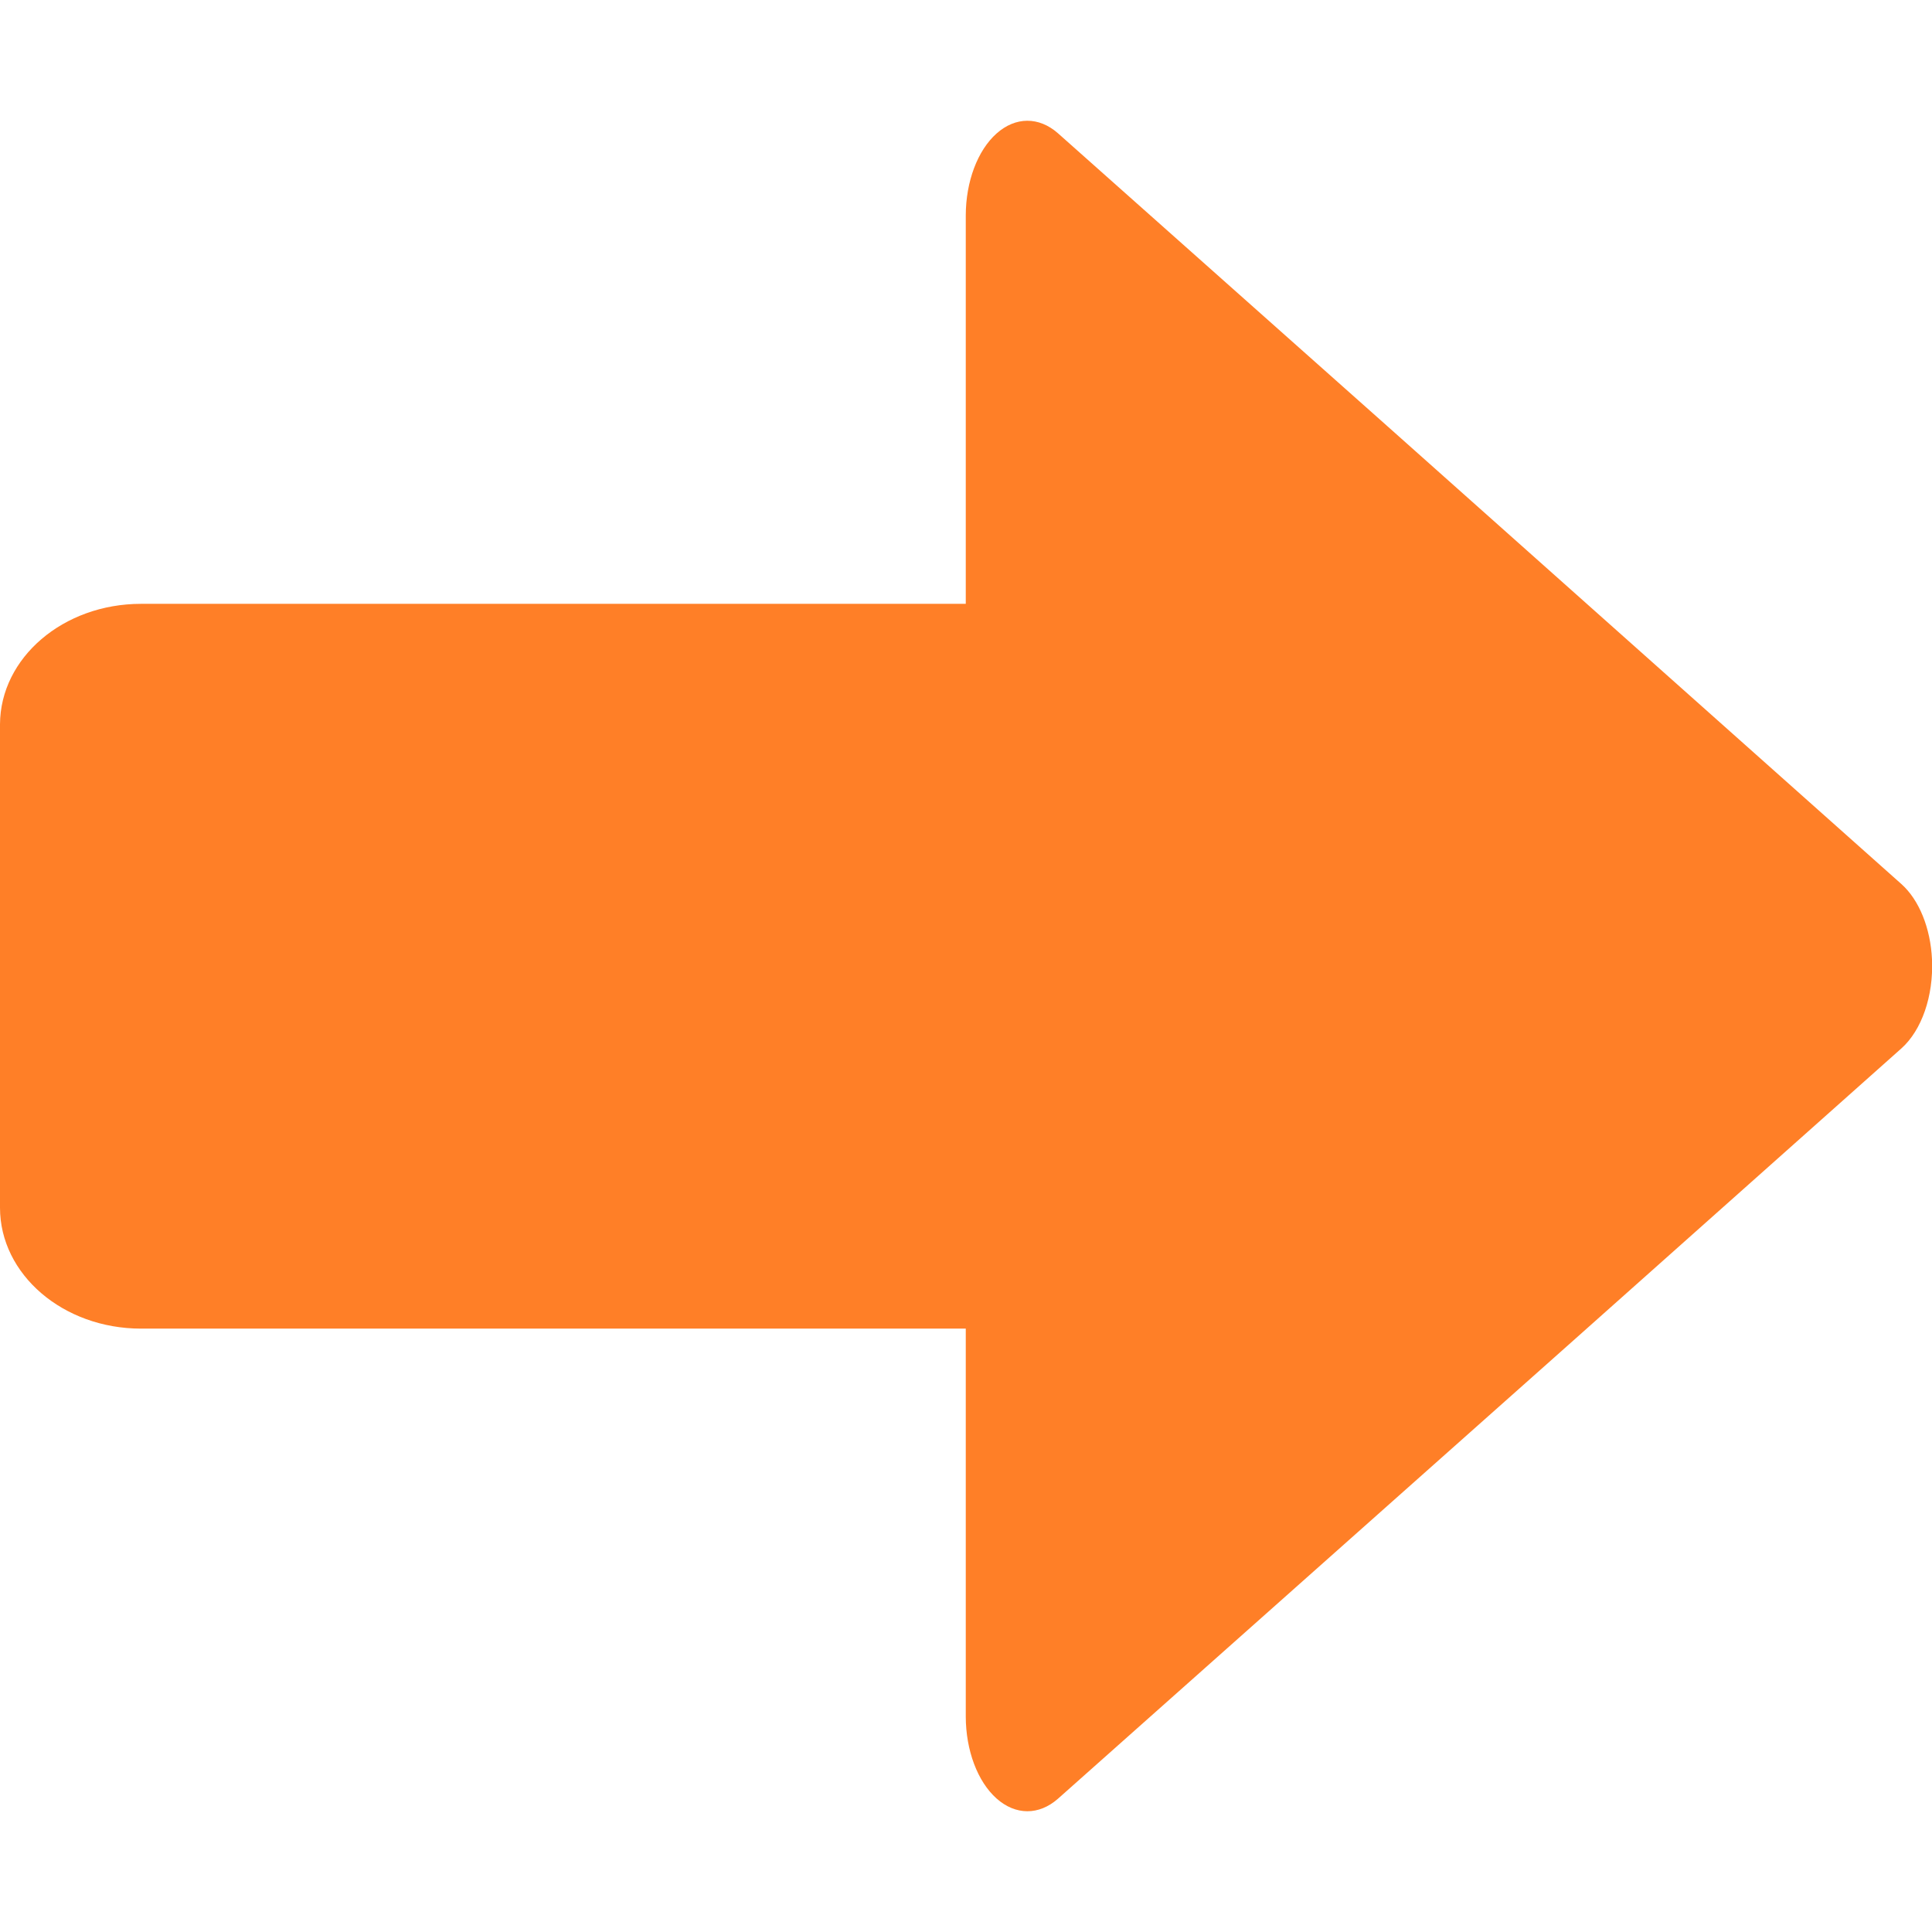
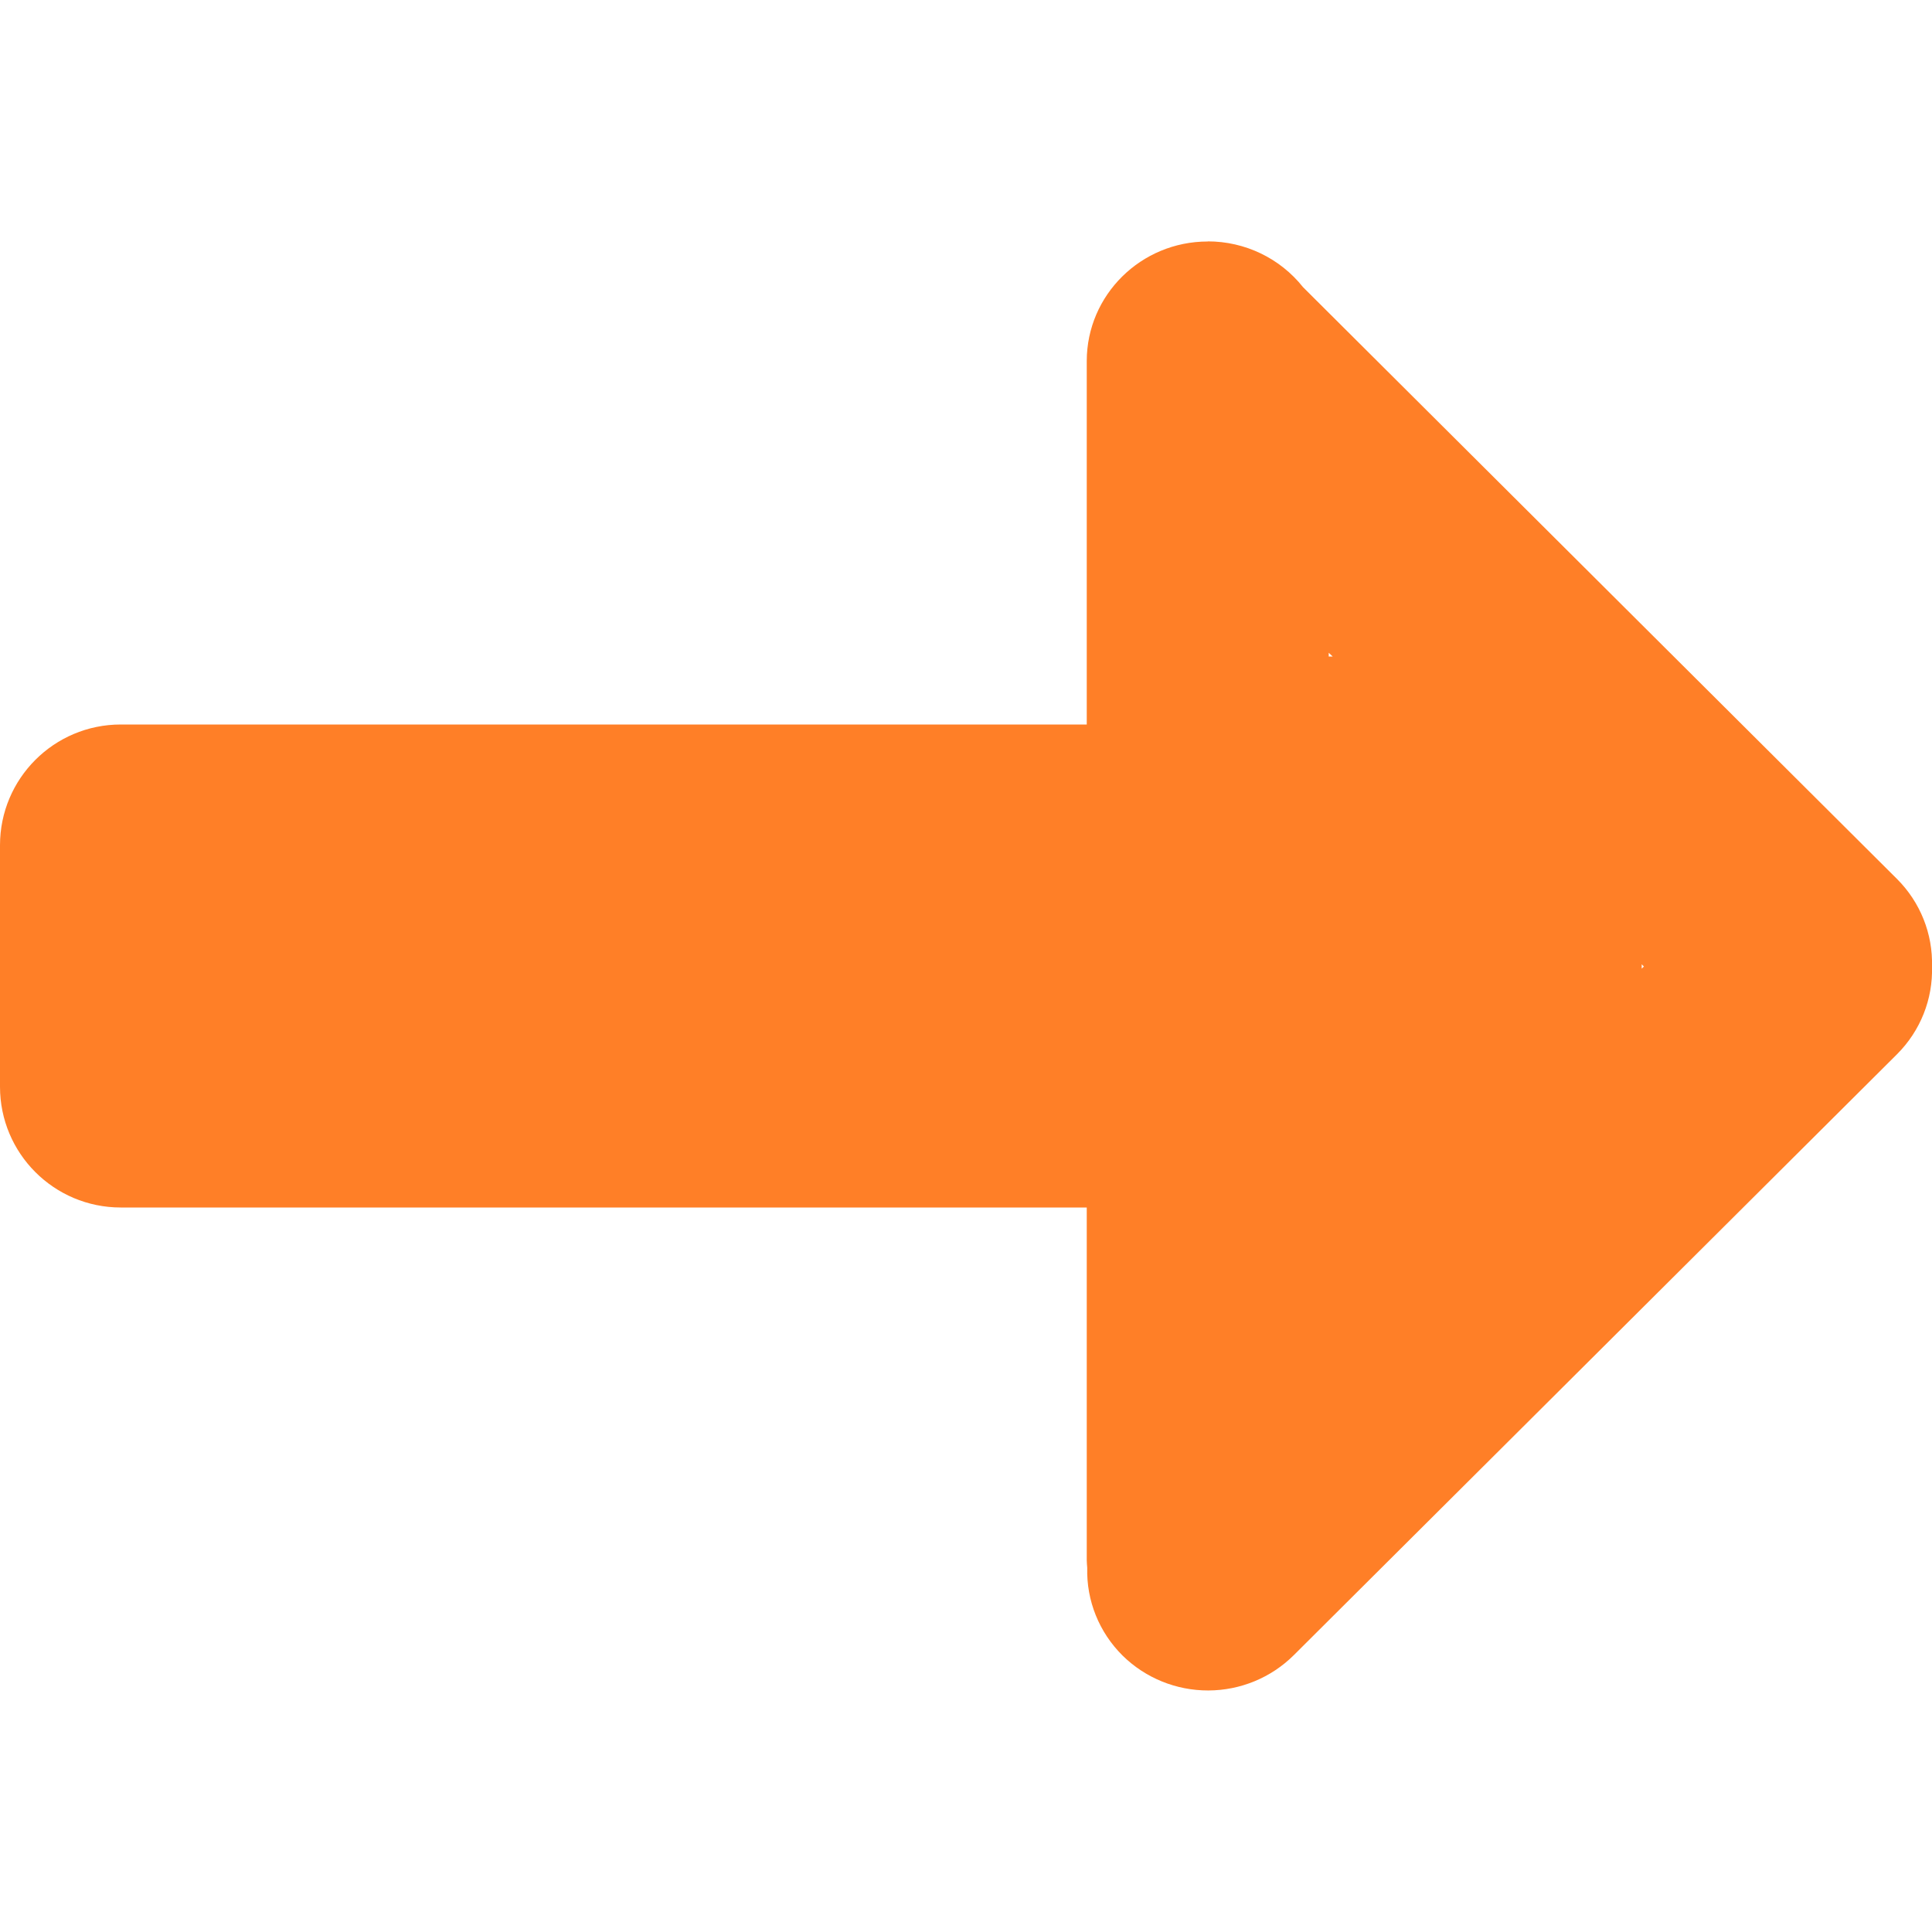
- <svg xmlns="http://www.w3.org/2000/svg" width="16" height="16" viewBox="0 0 4.233 4.233" version="1.1" id="svg1" xml:space="preserve">
-   <defs id="defs1" />
-   <g id="layer1">
-     <path id="rect2" style="fill:#ff7f27;fill-opacity:1;stroke:none;stroke-width:0.397;stroke-linecap:round;stroke-linejoin:round" d="M 4.233,2.102 A 0.135,0.208 0 0 0 4.166,1.937 L 3.04,0.934 2.318,0.292 a 0.135,0.208 0 0 0 -0.202,0.18 V 1.323 H 0.309 A 0.309,0.265 0 0 0 4.51461e-8,1.587 V 2.646 A 0.309,0.265 0 0 0 0.309,2.911 H 2.116 V 3.761 A 0.135,0.208 0 0 0 2.318,3.941 L 3.445,2.939 4.166,2.297 a 0.135,0.208 0 0 0 0.067,-0.194 z" />
-   </g>
+ <svg xmlns="http://www.w3.org/2000/svg" width="16" height="16" viewBox="0 0 16 16" fill="none" version="1.1" id="svg6">
+   <defs id="defs6" />
+   <path id="rect11-1" style="fill:#ff7f27;fill-opacity:1;fill-rule:evenodd" d="m 10.002,2 a 1.002,0.991 0 0 0 -1.002,0.99 v 3.01 h -8 a 1,1 0 0 0 -1,1 v 2 A 1,1 0 0 0 1,10 h 8 v 2.922 a 1.002,0.991 0 0 0 0.004,0.062 1.002,0.991 0 0 0 0.293,0.727 1.002,0.991 0 0 0 1.418,-0.004 l 4.996,-4.977 a 1.002,0.991 0 0 0 0.289,-0.727 1.002,0.991 0 0 0 -0.289,-0.723 l -4.918,-4.9 -0.002,-0.002 a 1.002,0.991 0 0 0 -0.789,-0.379 z m 1.002,3.406 0.033,0.031 h -0.033 z m 2.592,2.58 0.018,0.018 -0.018,0.018 z" />
</svg>
